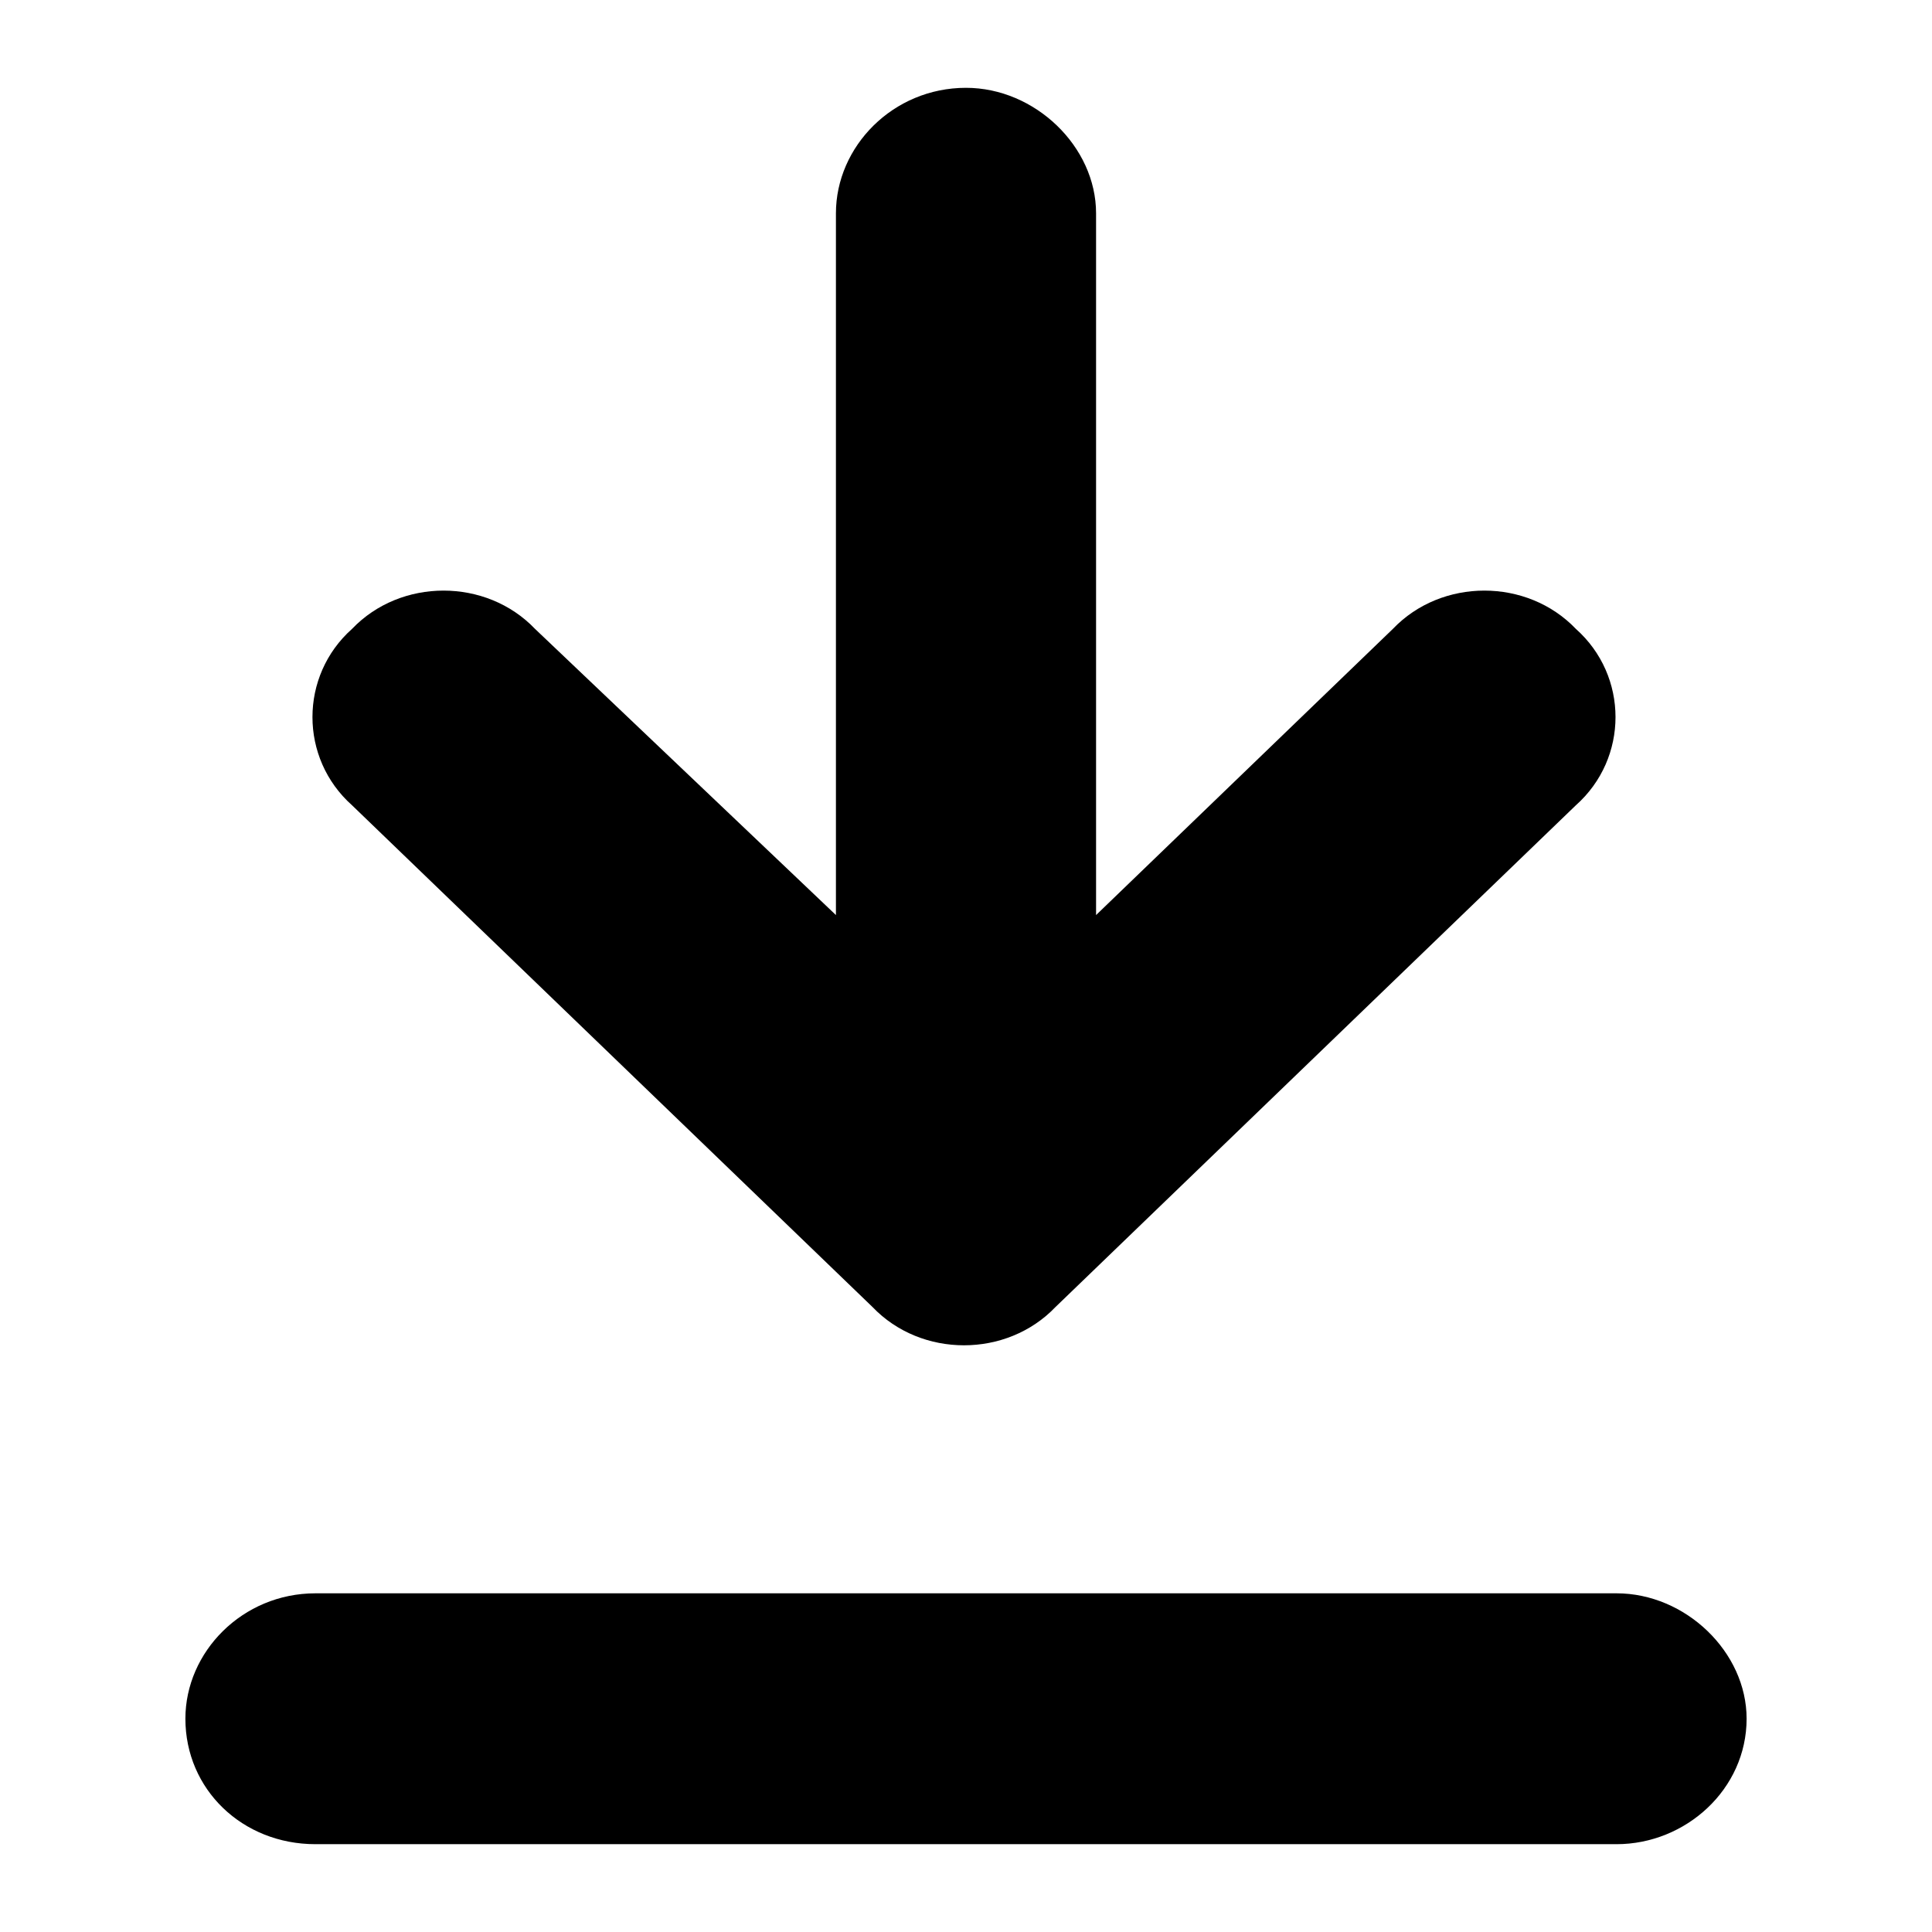
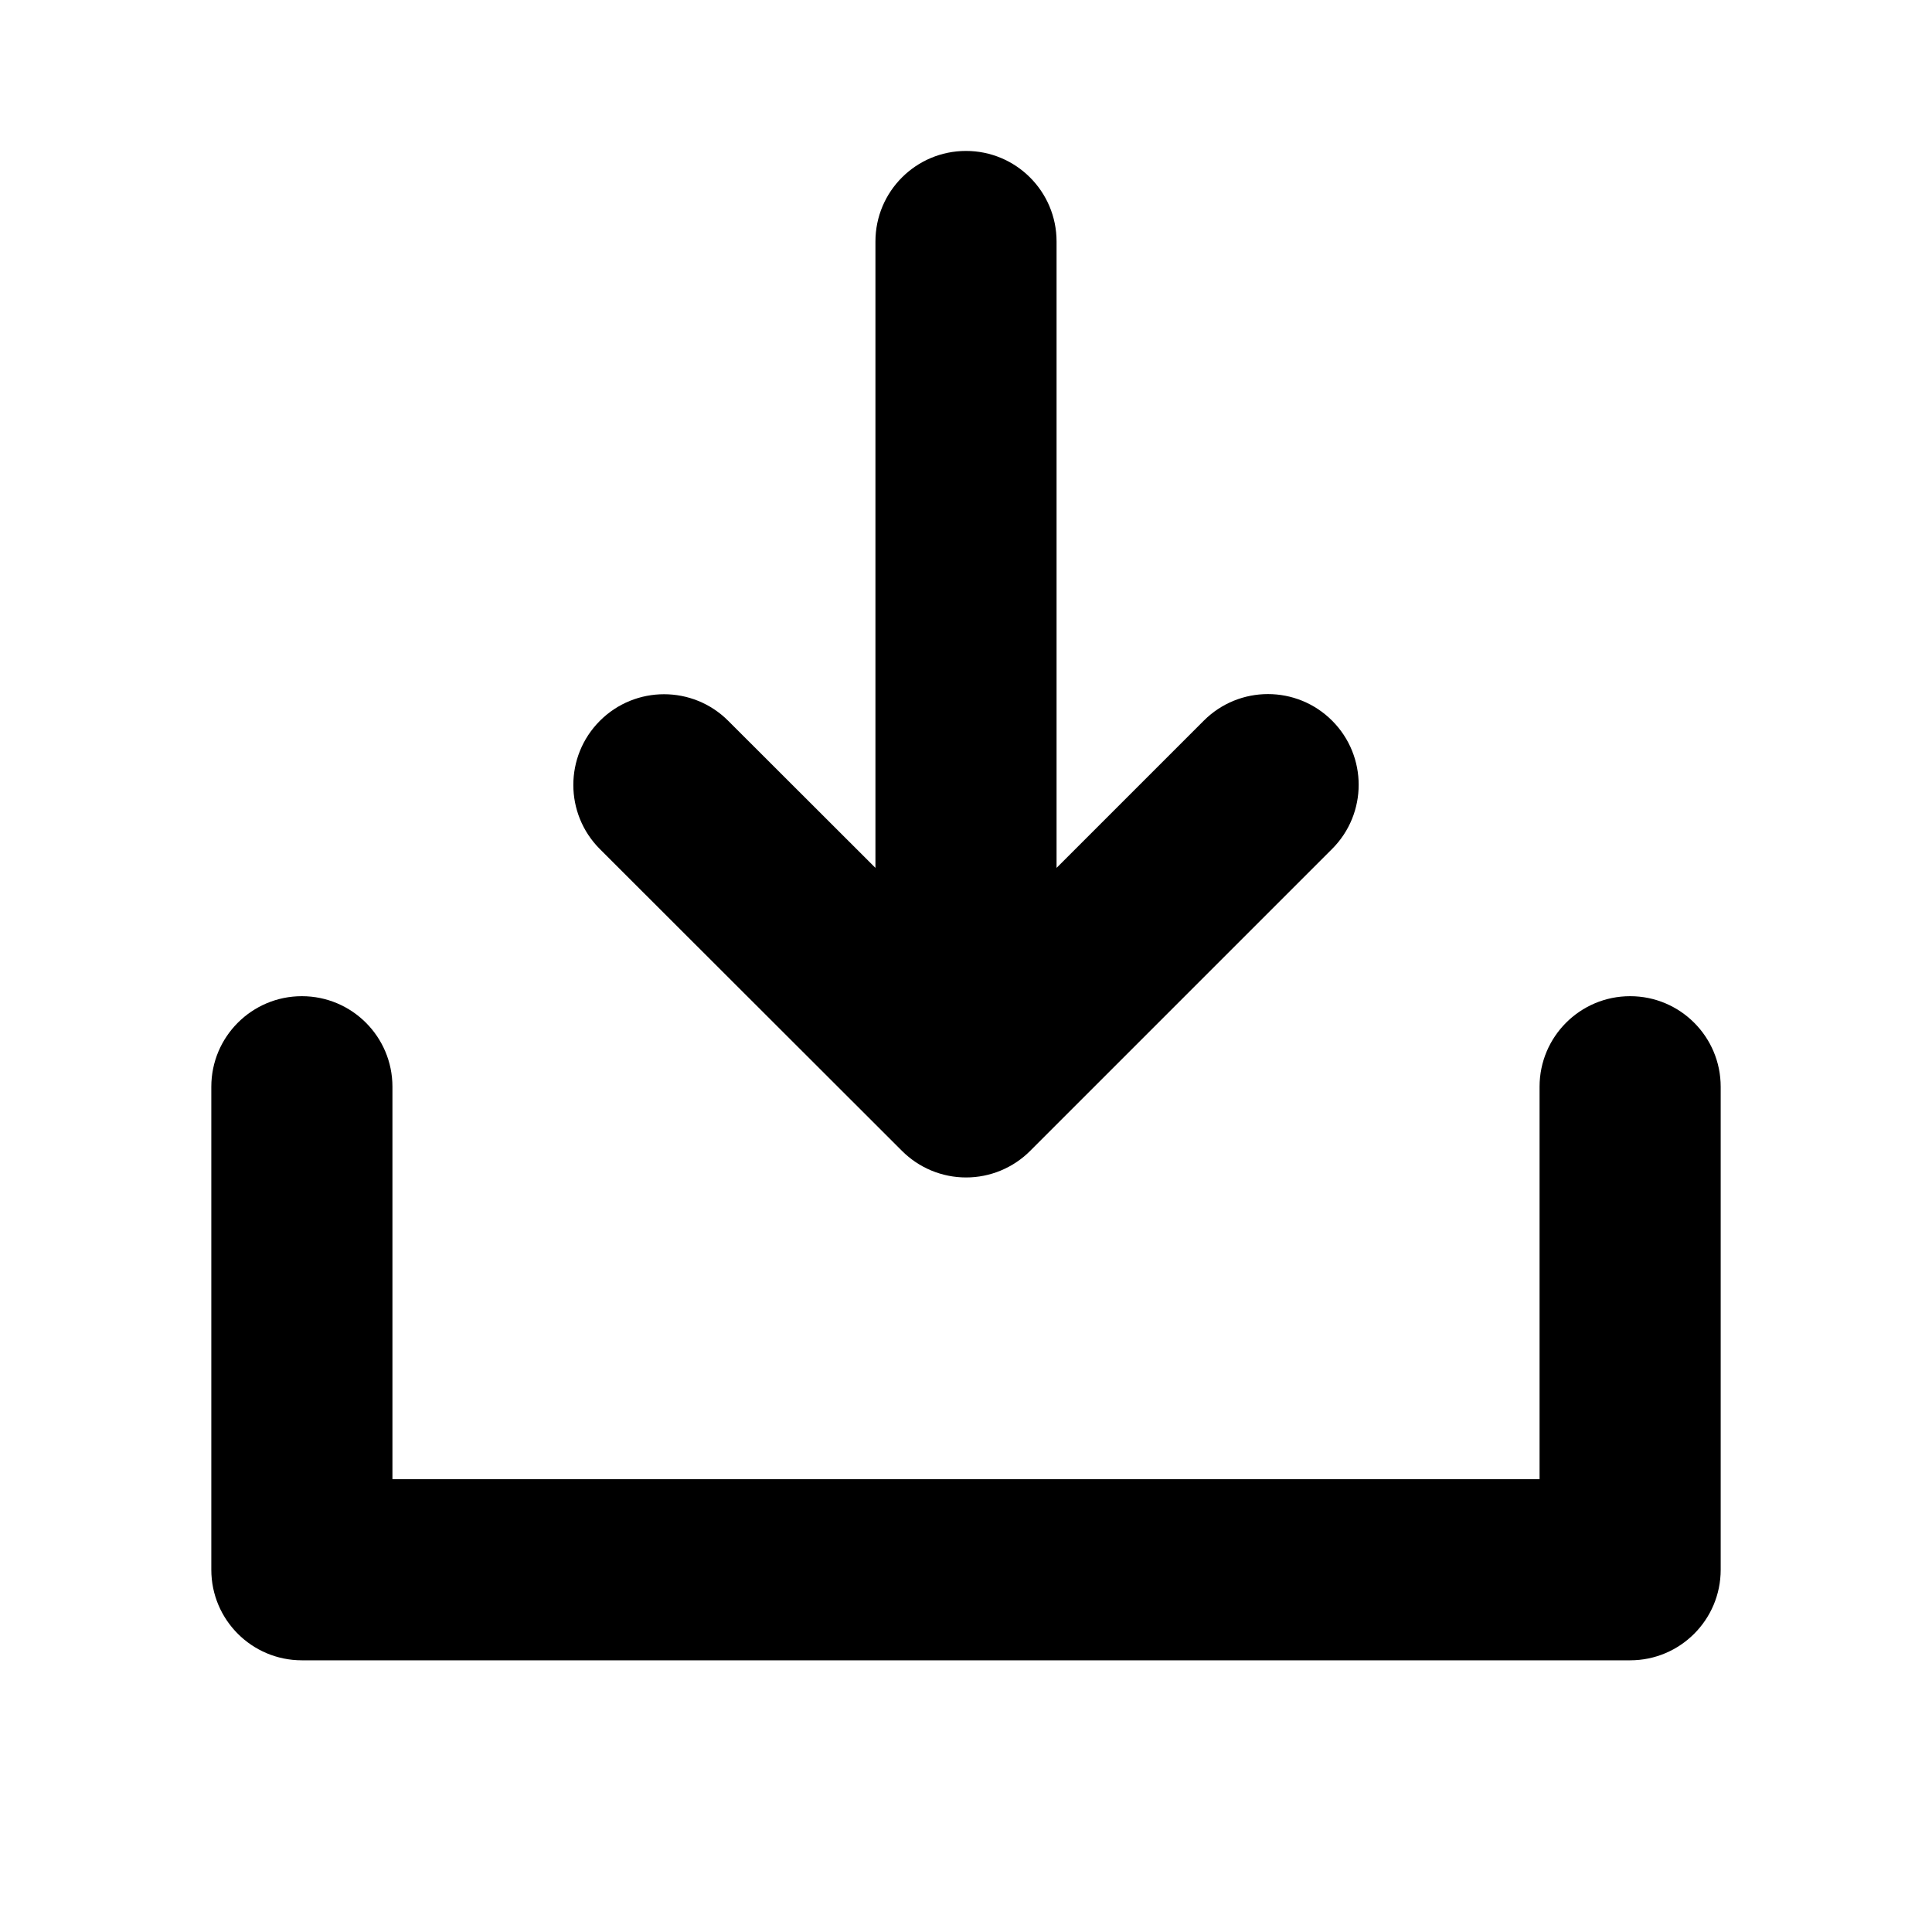
- <svg xmlns="http://www.w3.org/2000/svg" width="100%" height="100%" viewBox="2.1 2.1 19.8 19.8">
-   <path d="M5.333 21C4.583 21 4 20.438 4 19.714C4 19.031 4.583 18.429 5.333 18.429H18.667C19.375 18.429 20 19.031 20 19.714C20 20.438 19.375 21 18.667 21H5.333ZM12.917 15.495C12.417 16.018 11.542 16.018 11.042 15.495L5.708 10.353C5.167 9.871 5.167 9.027 5.708 8.545C6.208 8.022 7.083 8.022 7.583 8.545L10.667 11.478V4.286C10.667 3.603 11.25 3 12 3C12.708 3 13.333 3.603 13.333 4.286V11.478L16.375 8.545C16.875 8.022 17.75 8.022 18.25 8.545C18.792 9.027 18.792 9.871 18.25 10.353L12.917 15.495Z" />
+ <svg xmlns="http://www.w3.org/2000/svg" width="100%" height="100%" viewBox="0 0 256 256" fill="currentColor">
+   <path d="M228,144v64a12,12,0,0,1-12,12H40a12,12,0,0,1-12-12V144a12,12,0,0,1,24,0v52H204V144a12,12,0,0,1,24,0Zm-108.49,8.49a12,12,0,0,0,17,0l40-40a12,12,0,0,0-17-17L140,115V32a12,12,0,0,0-24,0v83L96.49,95.51a12,12,0,0,0-17,17Z" />
</svg>
